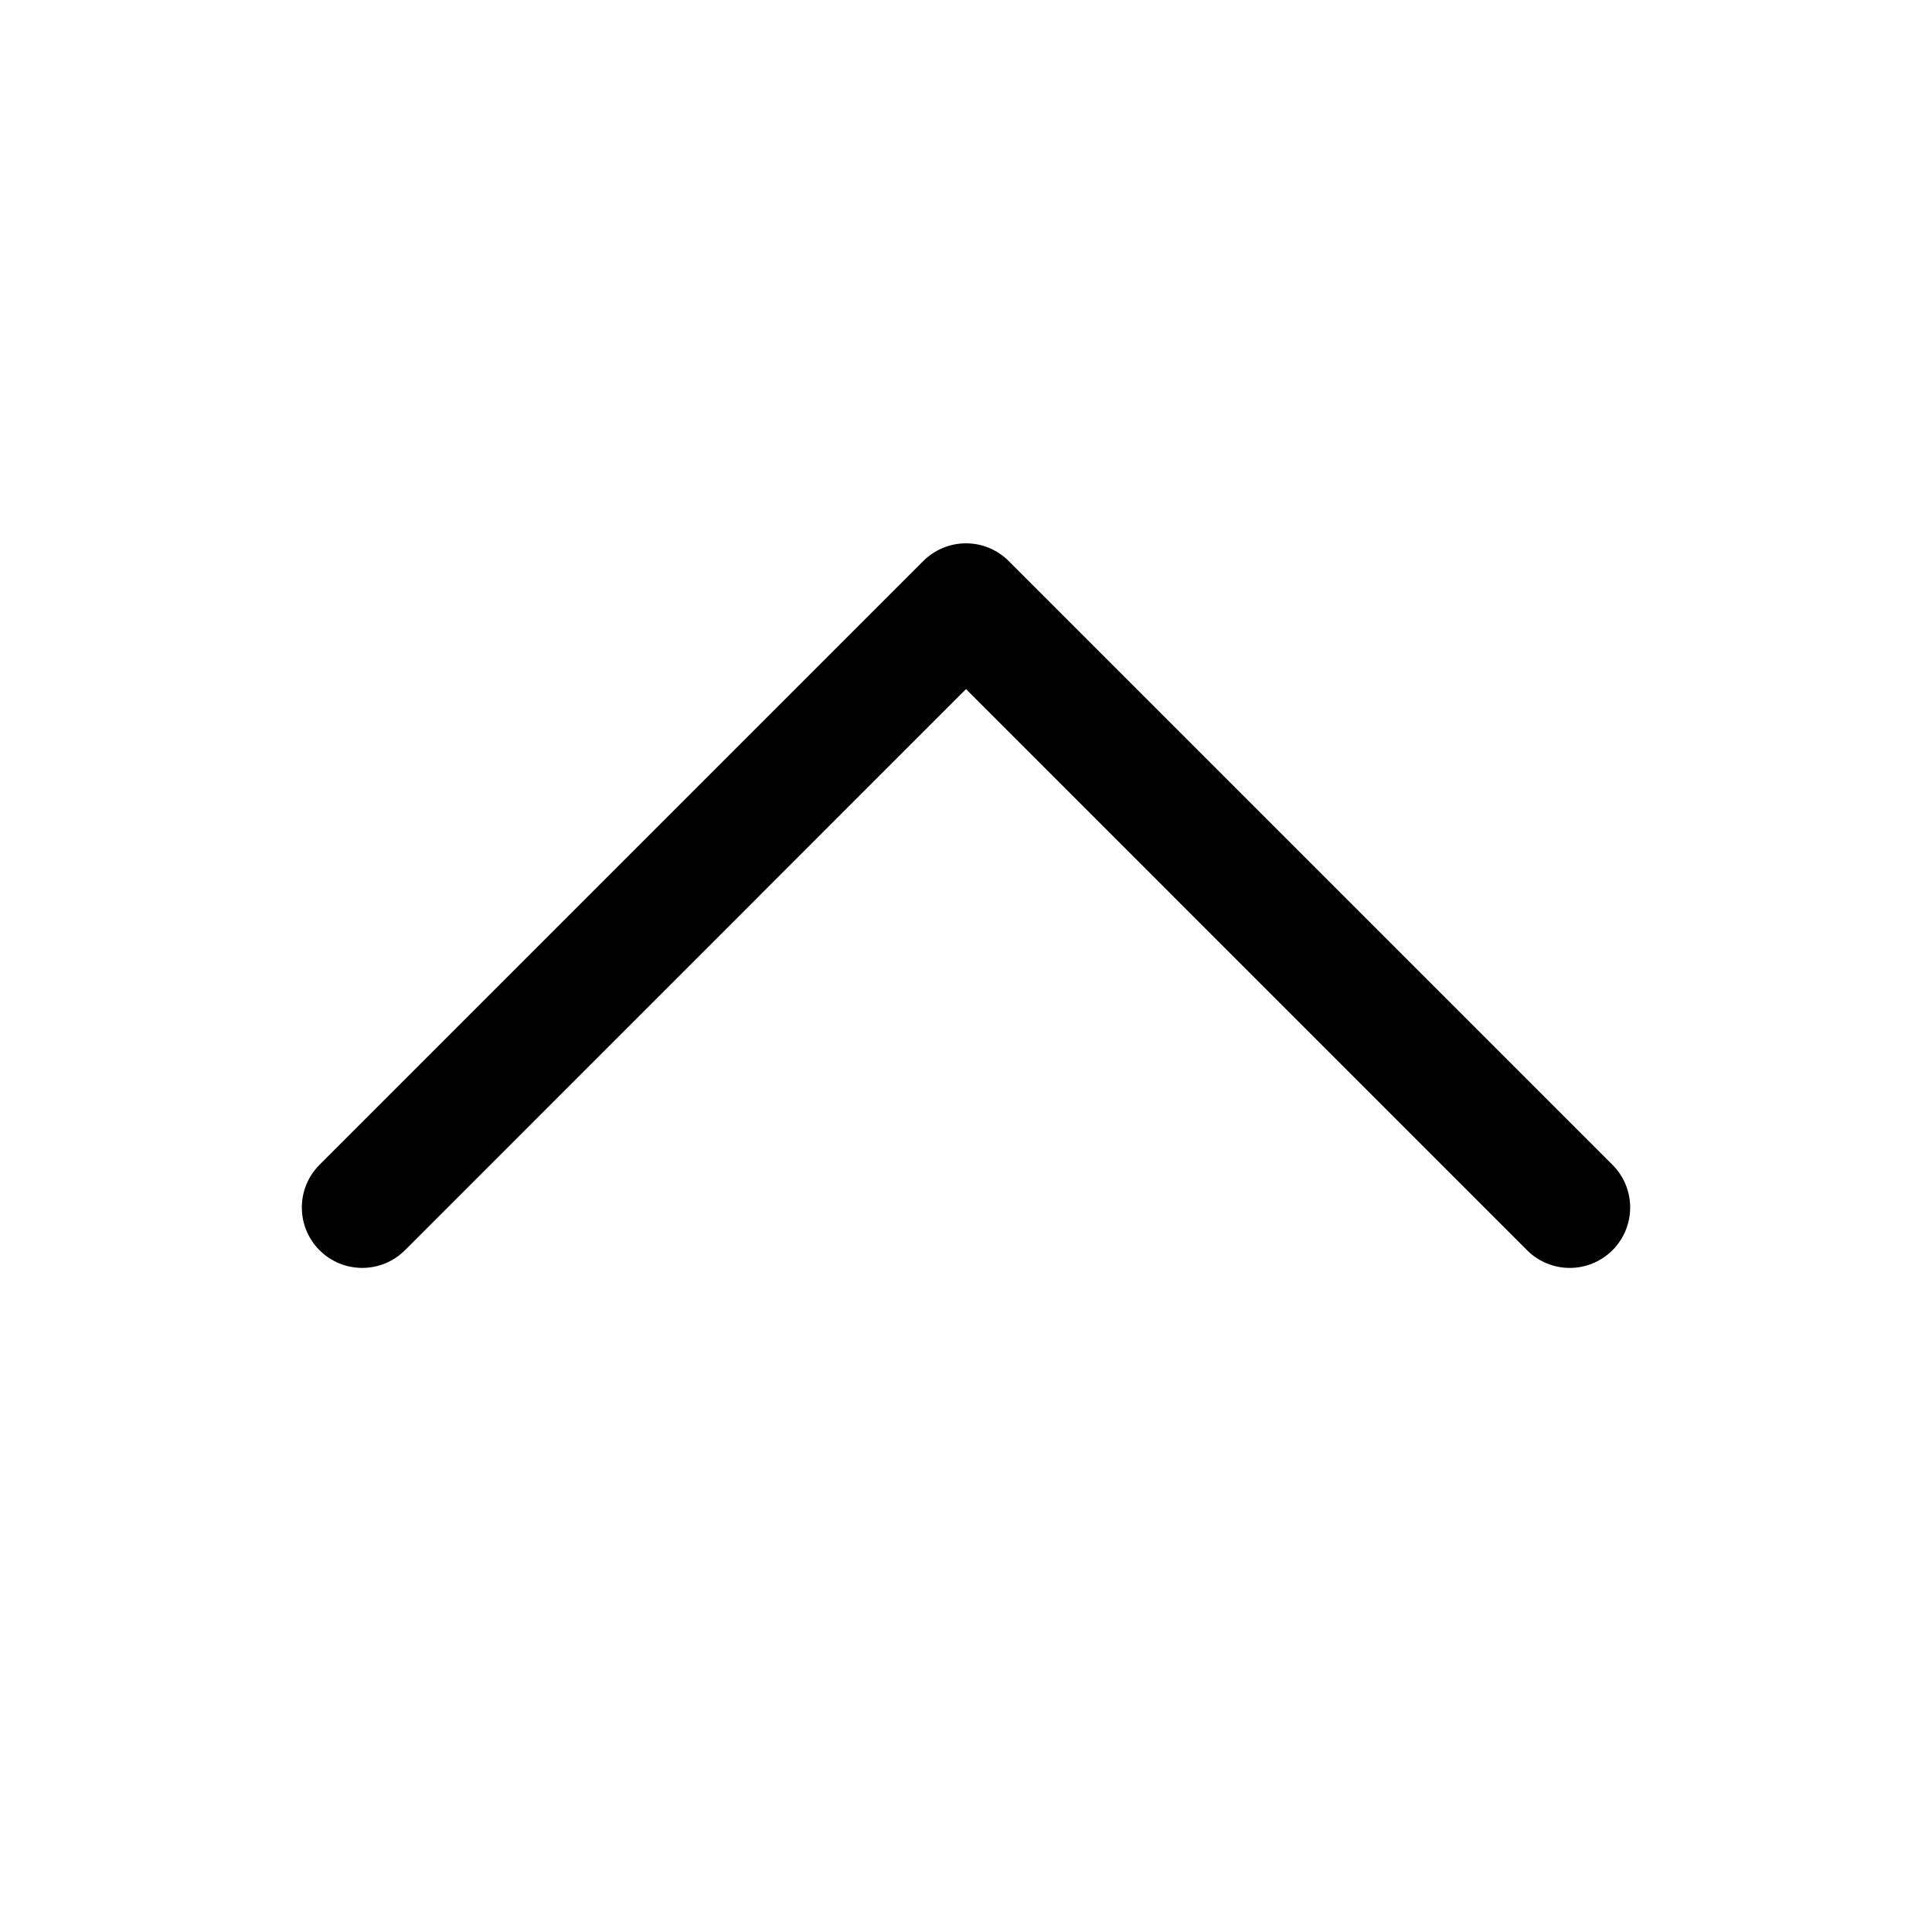
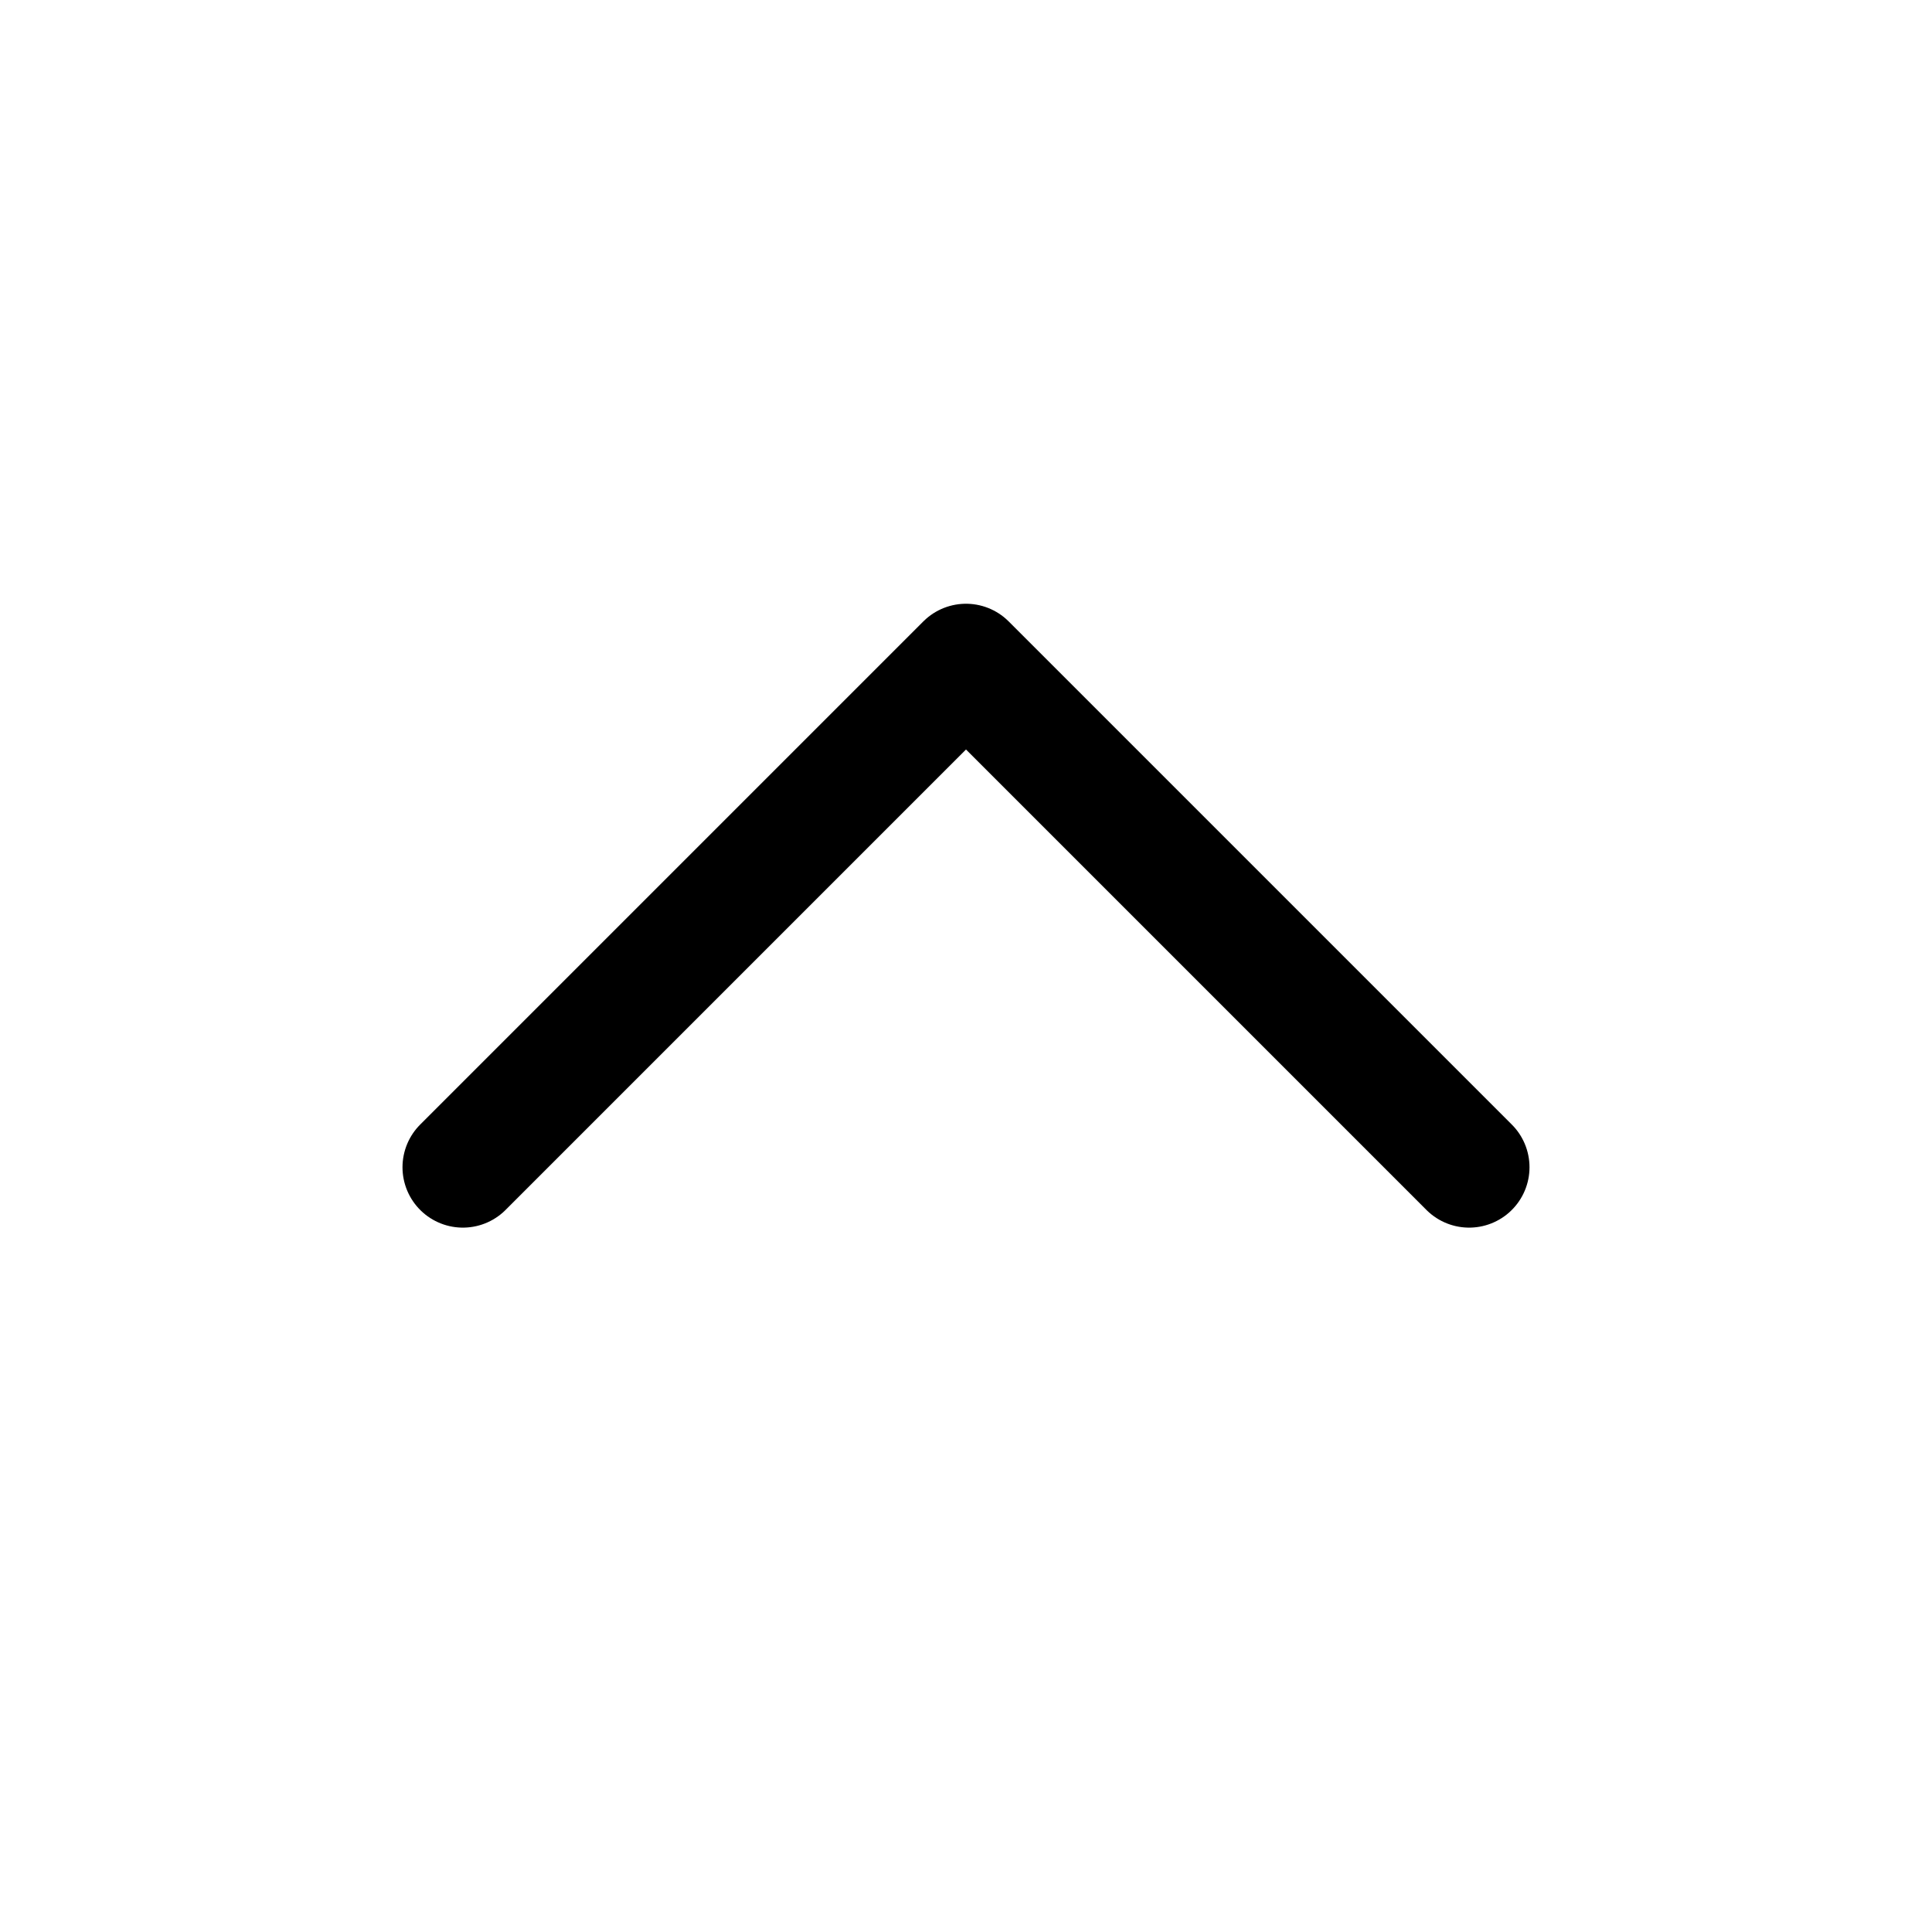
- <svg xmlns="http://www.w3.org/2000/svg" width="24" height="24" fill="currentColor" viewBox="0 0 256 256">
-   <path d="M213.66,165.66a8,8,0,0,1-11.32,0L128,91.31,53.66,165.66a8,8,0,0,1-11.32-11.32l80-80a8,8,0,0,1,11.32,0l80,80A8,8,0,0,1,213.66,165.66Z" />
+ <svg xmlns="http://www.w3.org/2000/svg" viewBox="0 0 24 24" fill="none">
+   <path d="M5.75 14.5L12 8.25L18.25 14.5" stroke="currentColor" stroke-width="1.5" stroke-linecap="round" stroke-linejoin="round" />
</svg>
